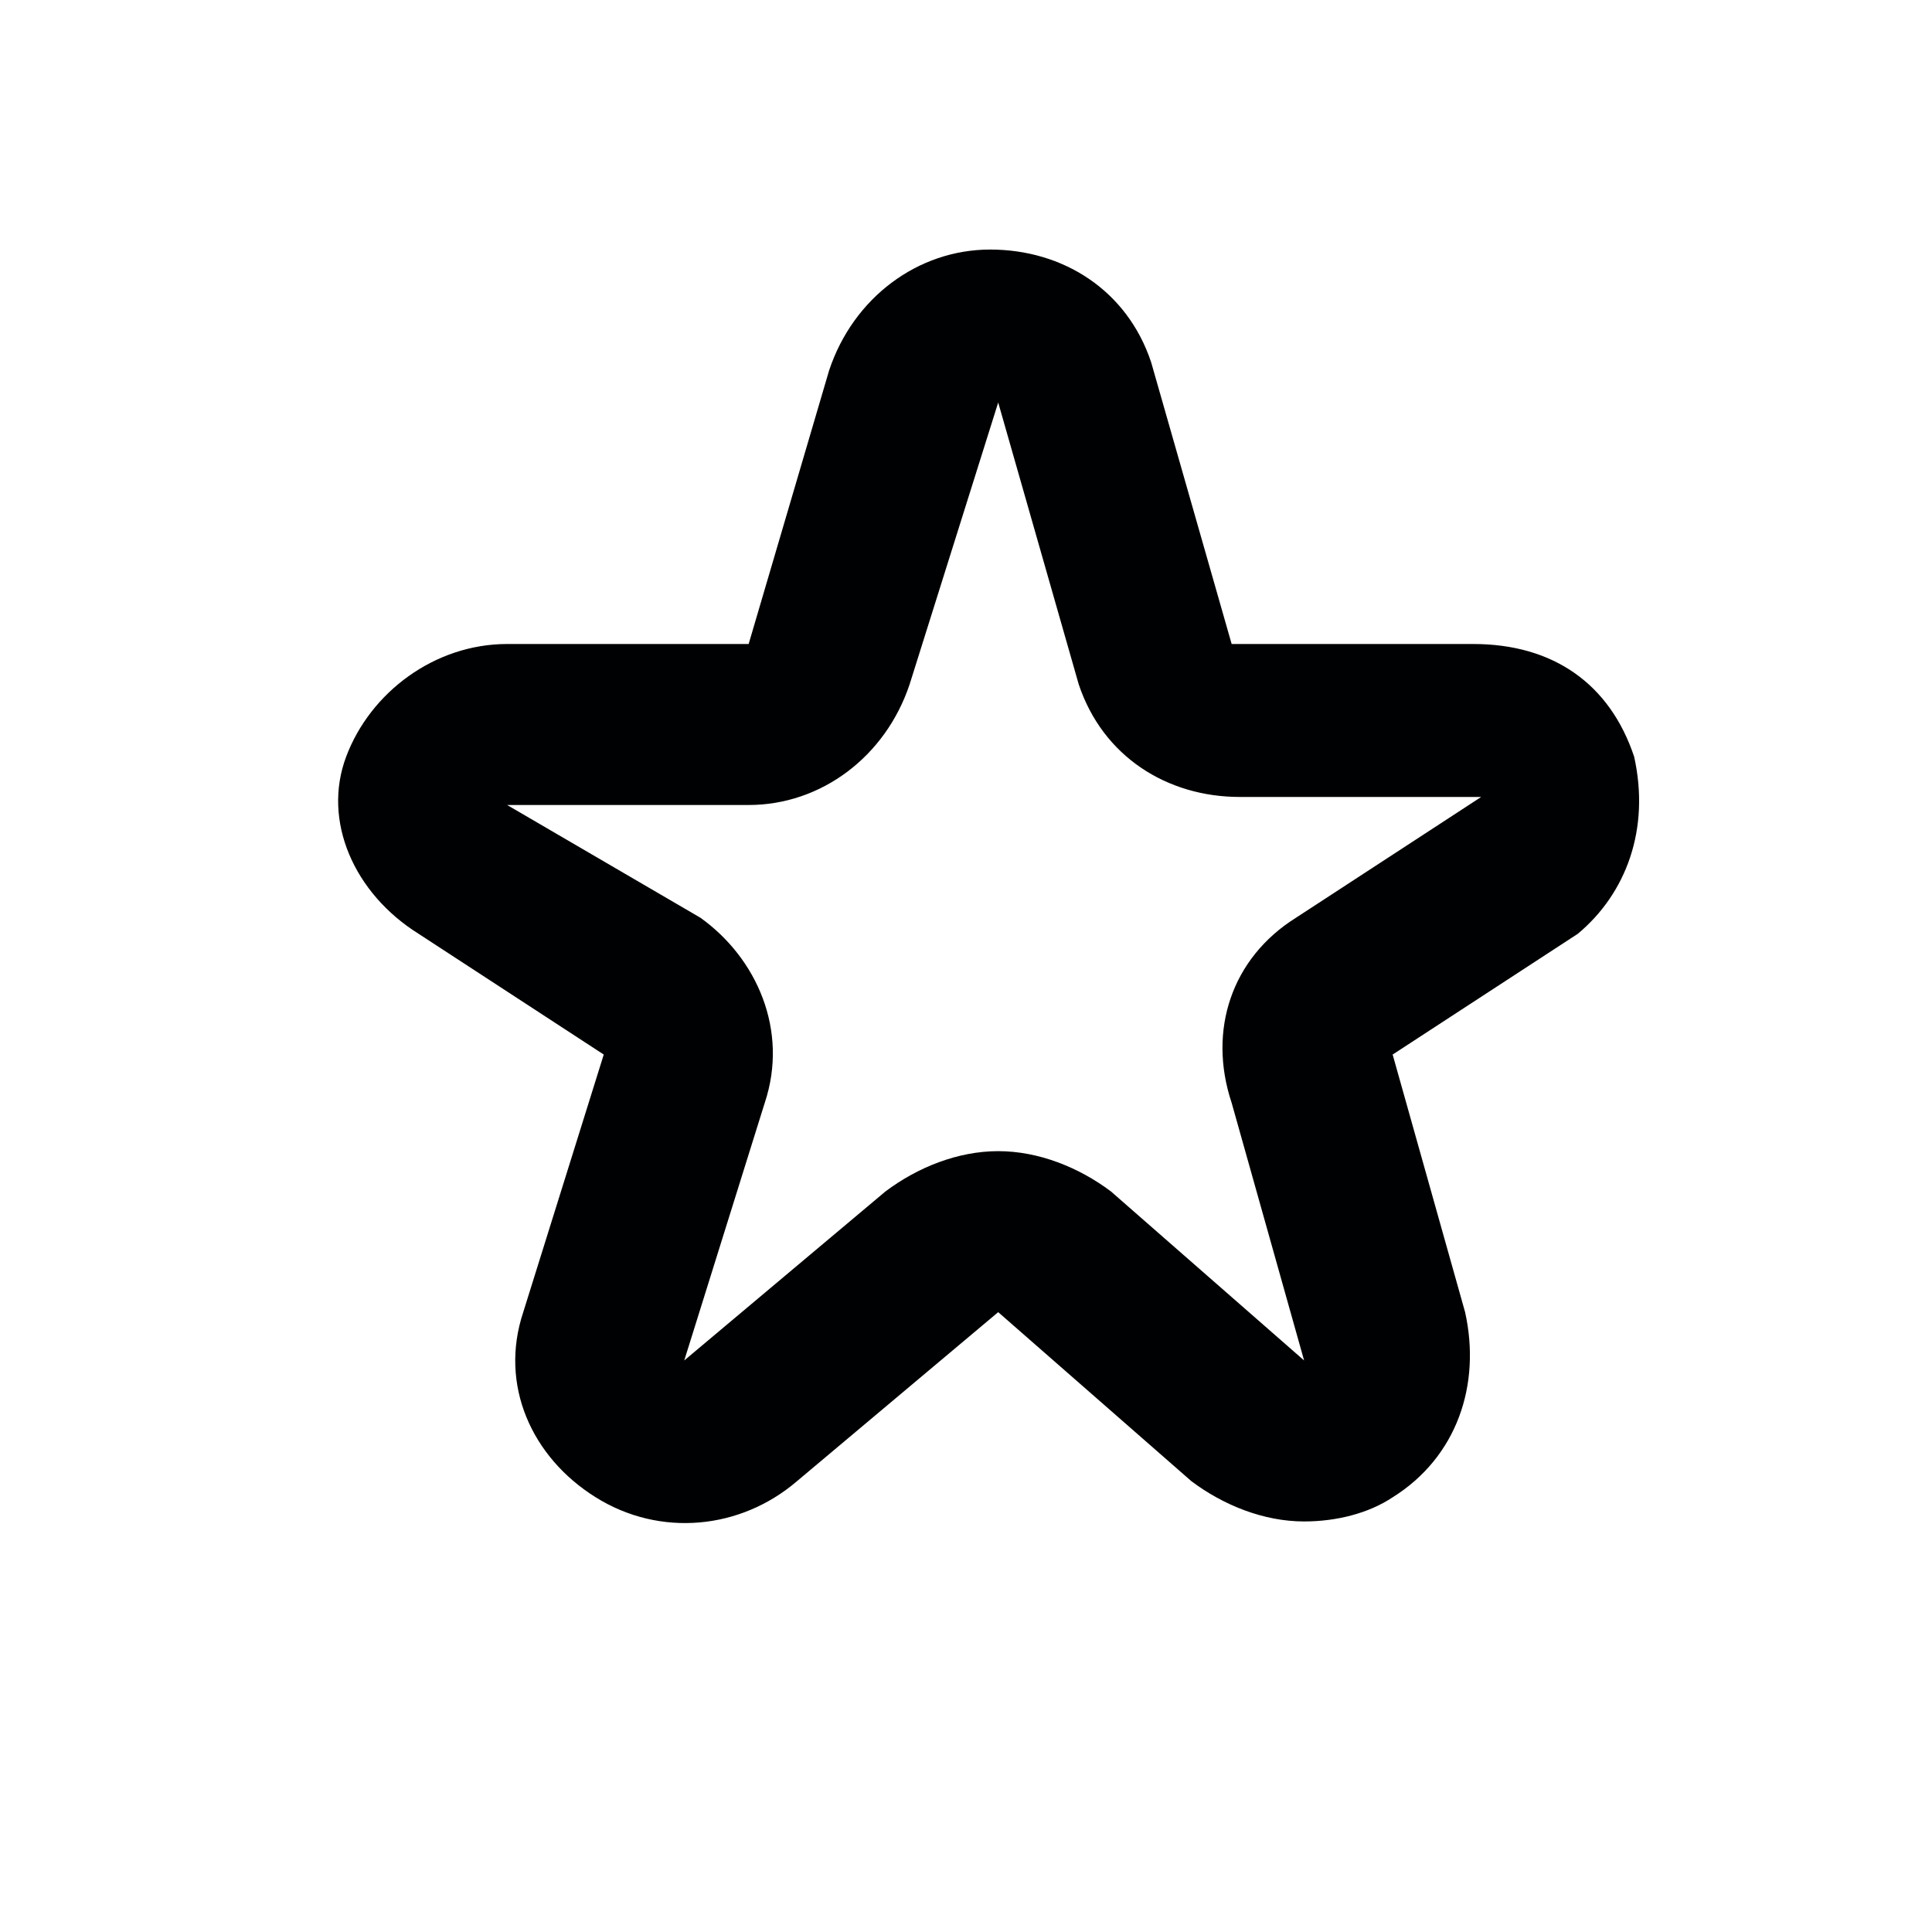
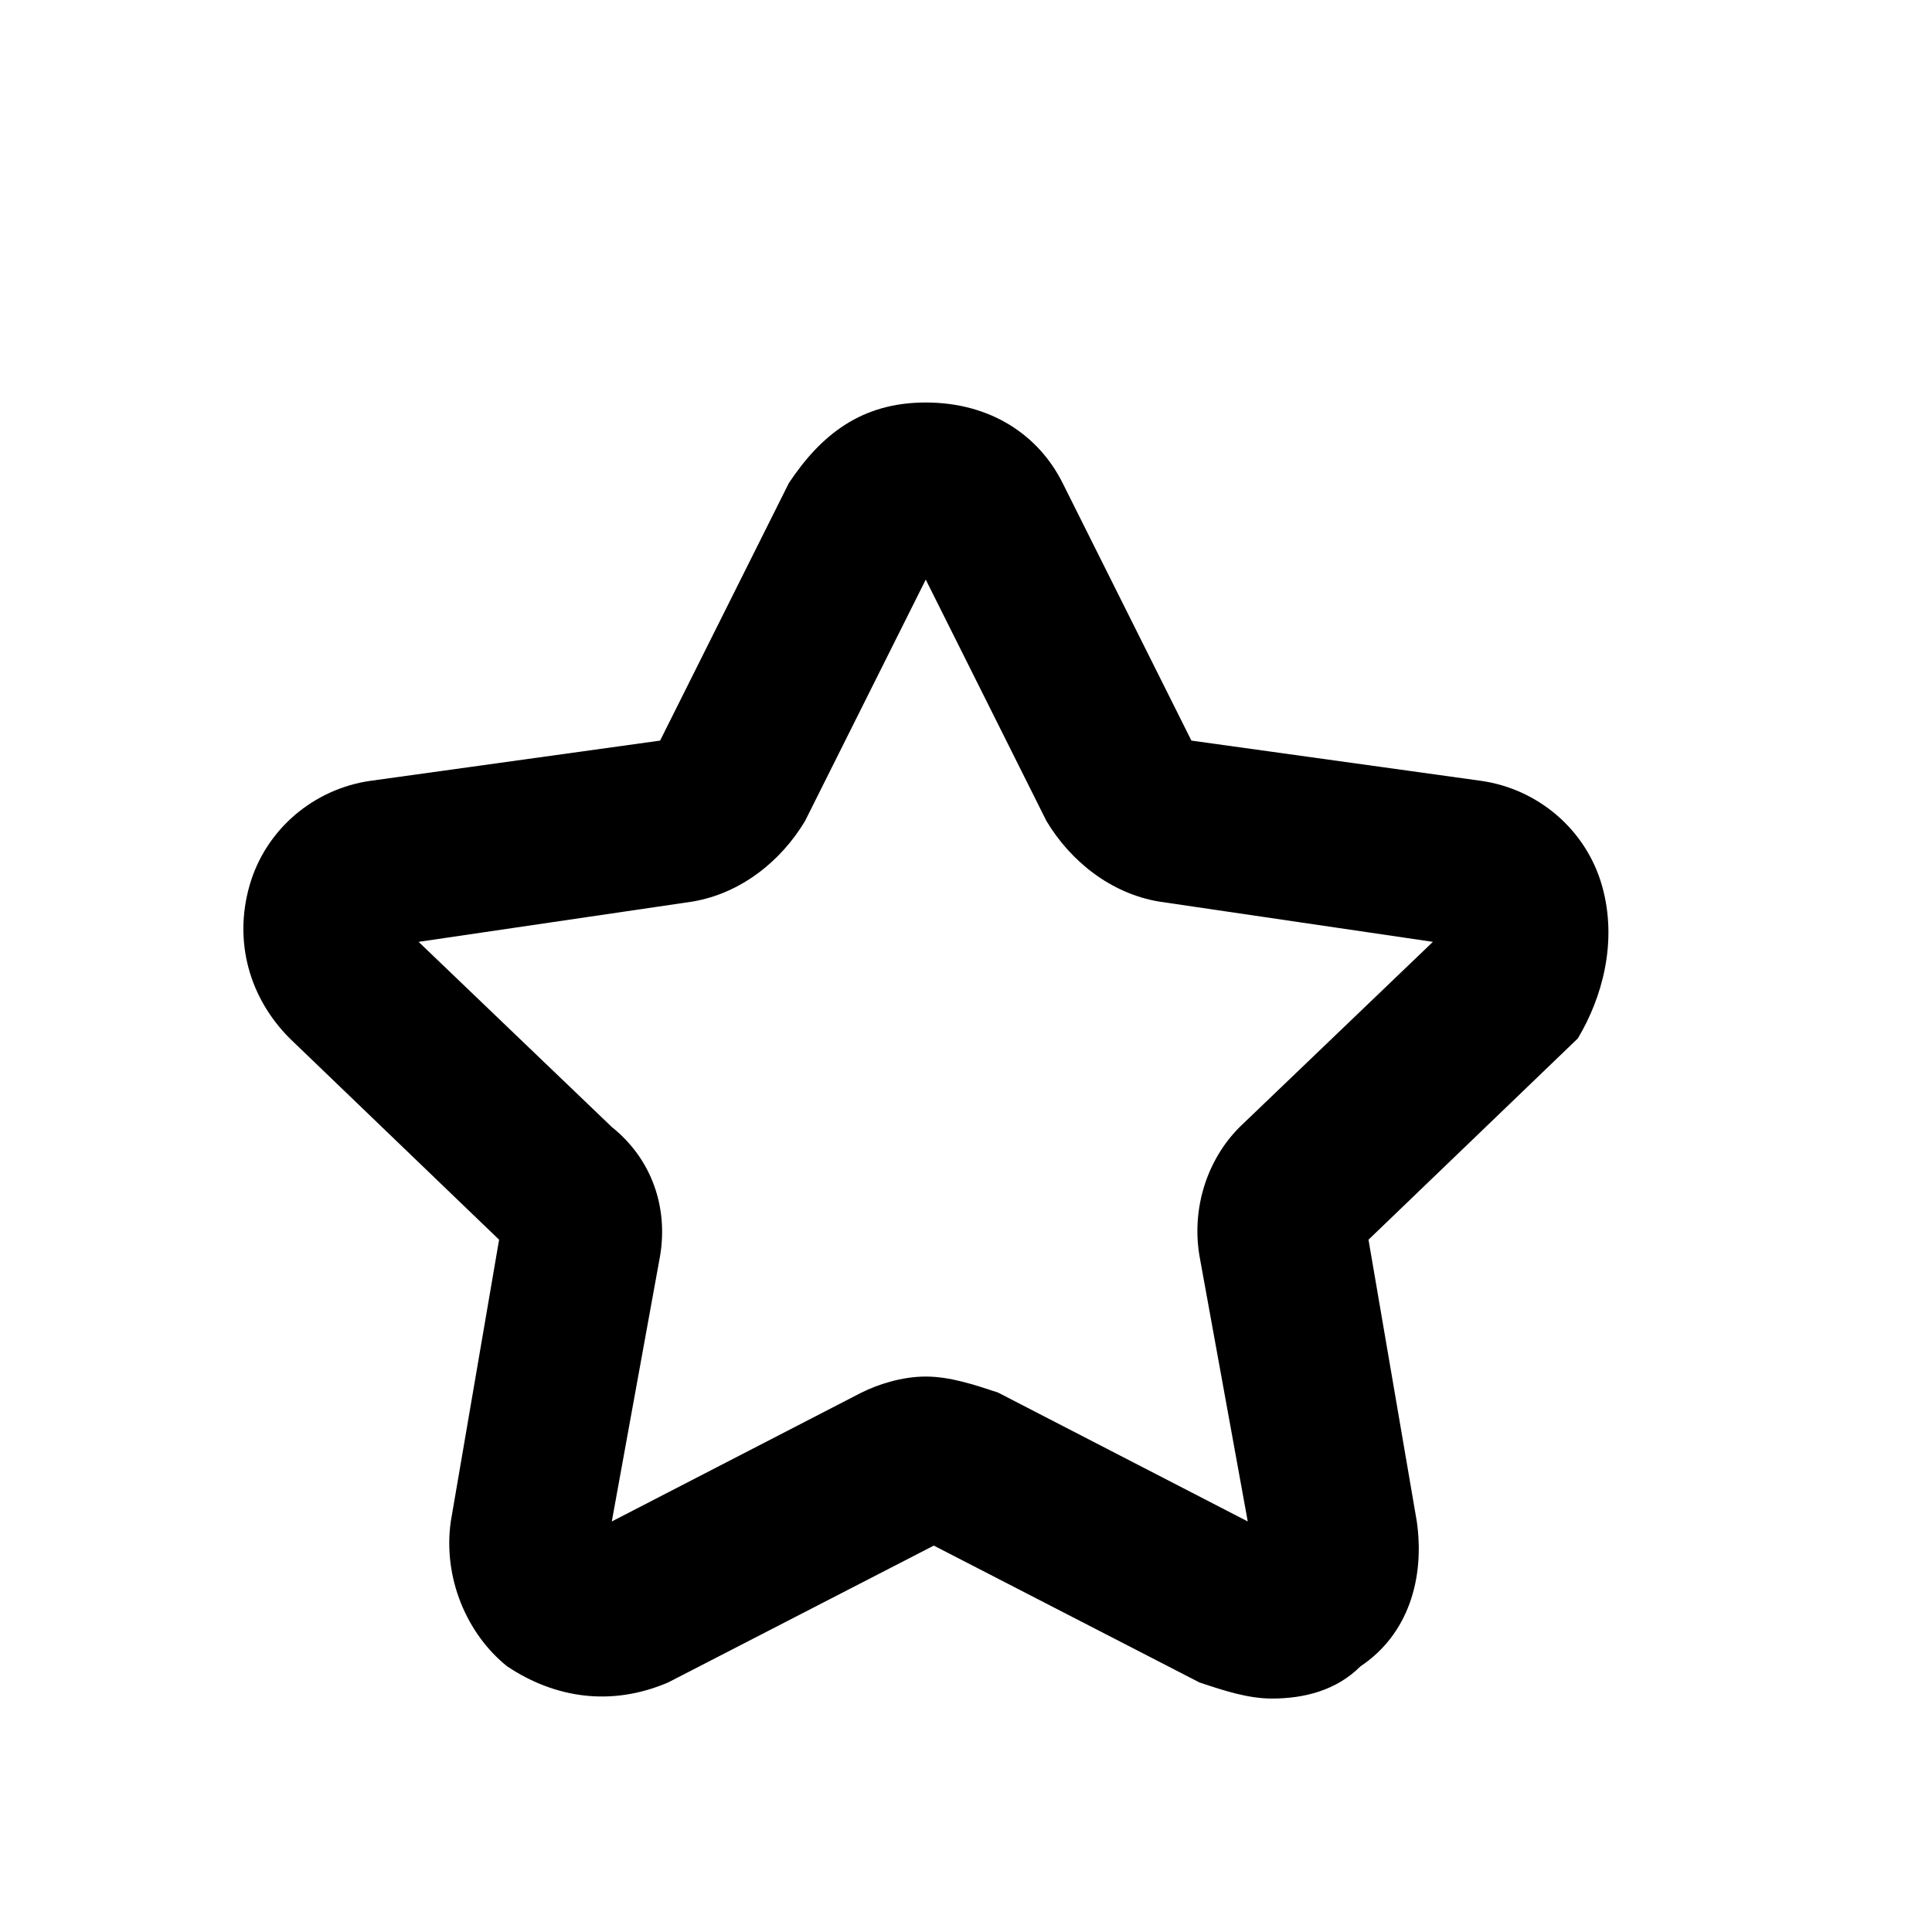
<svg xmlns="http://www.w3.org/2000/svg" version="1.1" id="Layer_1" x="0px" y="0px" viewBox="0 0 24 24" style="enable-background:new 0 0 24 24;" xml:space="preserve">
  <style type="text/css">
	.st0{fill:#A5B2BD;}
	.st1{fill:#3197D6;}
- 	.st2{fill:none;stroke:#727F8E;stroke-width:2;stroke-linecap:round;stroke-linejoin:round;stroke-miterlimit:10;}
- 	.st3{fill:#000102;}
- 	.st4{fill:#727F8E;}
- 	.st5{fill:none;stroke:#727F8E;stroke-width:2;stroke-linejoin:round;stroke-miterlimit:10;}
+ 	.st2{fill:#010101;}
</style>
-   <path class="st3" d="M20.3,9.4c-0.3-0.9-1-1.4-2-1.4l-3,0l-1-3.5l0,0c-0.3-0.9-1.1-1.4-2-1.4c0,0,0,0,0,0c-0.9,0-1.7,0.6-2,1.5  L9.3,8h-3c-0.9,0-1.7,0.6-2,1.4c-0.3,0.8,0.1,1.7,0.9,2.2l2.3,1.5l-1,3.2c-0.3,0.9,0.1,1.8,0.9,2.3c0.8,0.5,1.8,0.4,2.5-0.2l2.5-2.1  l2.4,2.1c0.4,0.3,0.9,0.5,1.4,0.5c0.4,0,0.8-0.1,1.1-0.3c0.8-0.5,1.1-1.4,0.9-2.3l-0.9-3.2l2.3-1.5C20.2,11.1,20.5,10.3,20.3,9.4z   M16.1,11.4c-0.8,0.5-1.1,1.4-0.8,2.3l0.9,3.2l-2.4-2.1c-0.4-0.3-0.9-0.5-1.4-0.5c-0.5,0-1,0.2-1.4,0.5l-2.5,2.1l1-3.2  c0.3-0.9-0.1-1.8-0.8-2.3L6.3,10h3c0.9,0,1.7-0.6,2-1.5l1.1-3.5c0,0,0,0,0,0l1,3.5c0.3,0.9,1.1,1.4,2,1.4l3,0L16.1,11.4z" />
+   <path d="M19.9,11c-0.2-0.7-0.8-1.2-1.5-1.3l-3.6-0.5L13.2,6c-0.3-0.6-0.9-1-1.7-1s-1.3,0.4-1.7,1L8.2,9.2L4.6,9.7  C3.9,9.8,3.3,10.3,3.1,11c-0.2,0.7,0,1.4,0.5,1.9l2.6,2.5l-0.6,3.5c-0.1,0.7,0.2,1.4,0.7,1.8c0.6,0.4,1.3,0.5,2,0.2l3.3-1.7l3.3,1.7  c0.3,0.1,0.6,0.2,0.9,0.2c0.4,0,0.8-0.1,1.1-0.4c0.6-0.4,0.8-1.1,0.7-1.8l-0.6-3.5l2.6-2.5C19.9,12.4,20.1,11.7,19.9,11z M15.4,14  c-0.4,0.4-0.6,1-0.5,1.6l0.6,3.3l-3.1-1.6c-0.3-0.1-0.6-0.2-0.9-0.2s-0.6,0.1-0.8,0.2l-3.1,1.6l0.6-3.3C8.3,15,8.1,14.4,7.6,14  l-2.4-2.3l3.4-0.5c0.6-0.1,1.1-0.5,1.4-1l1.5-3l1.5,3c0.3,0.5,0.8,0.9,1.4,1l3.4,0.5L15.4,14z" />
</svg>
